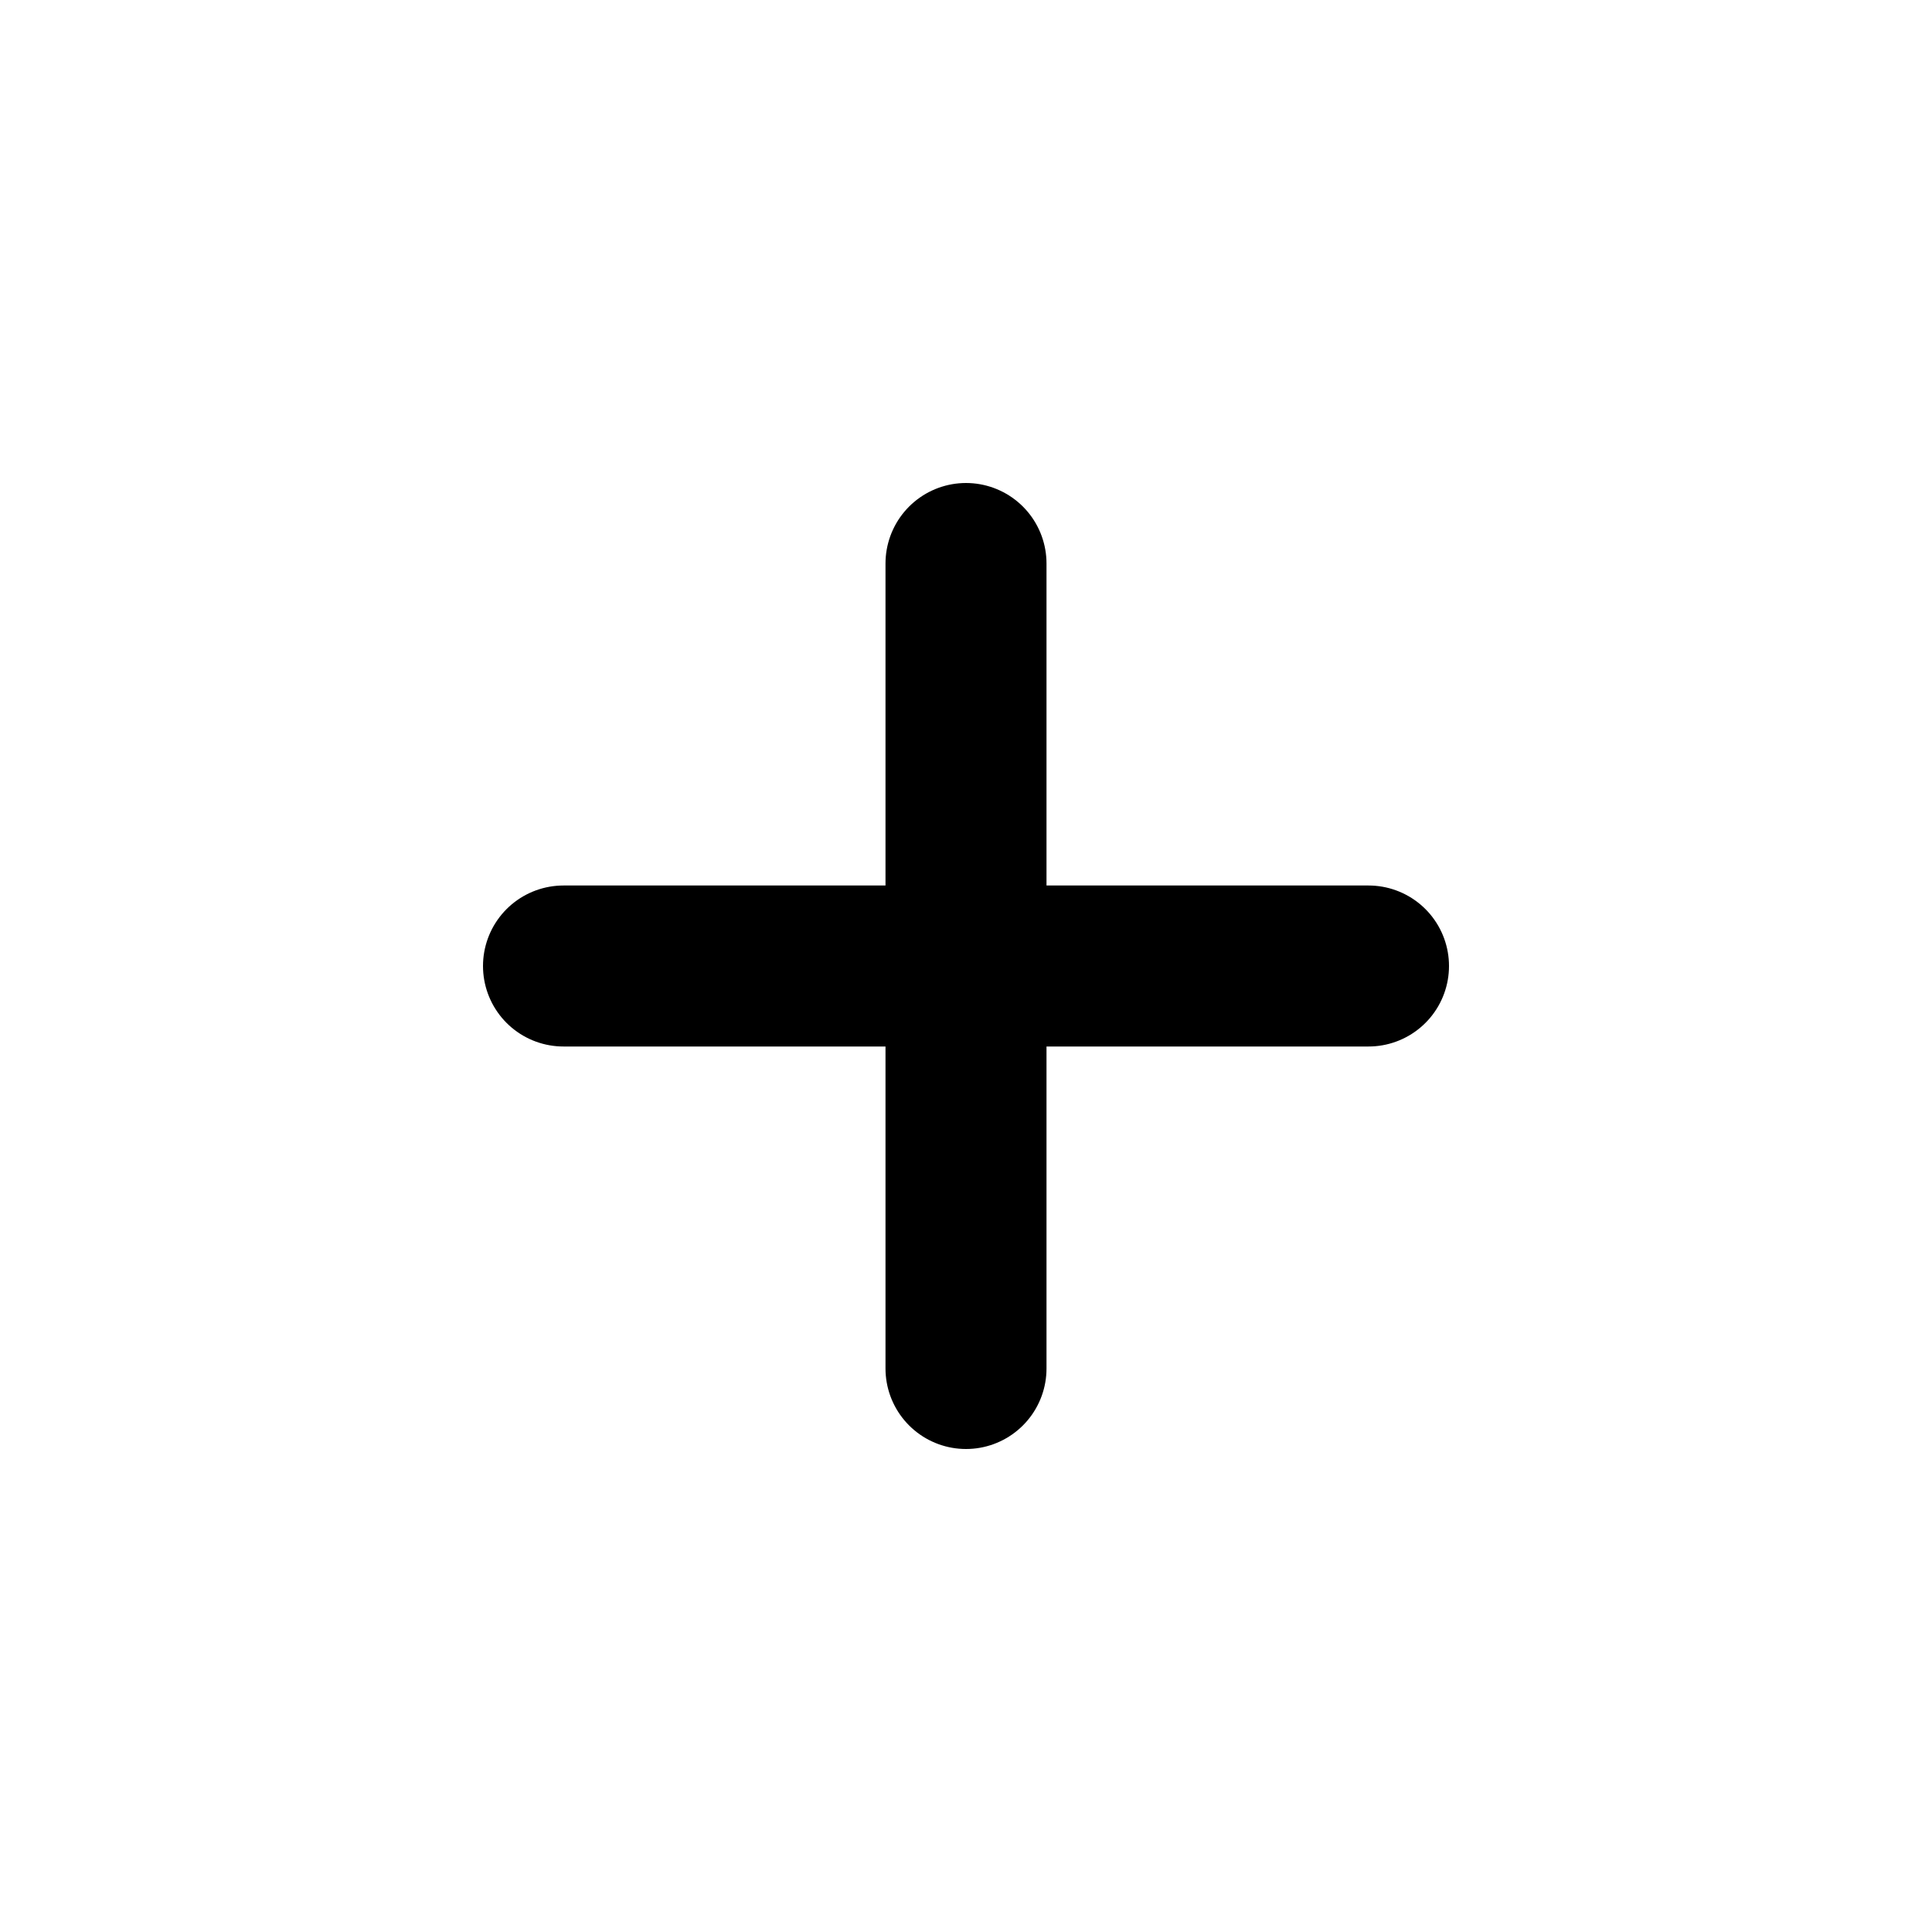
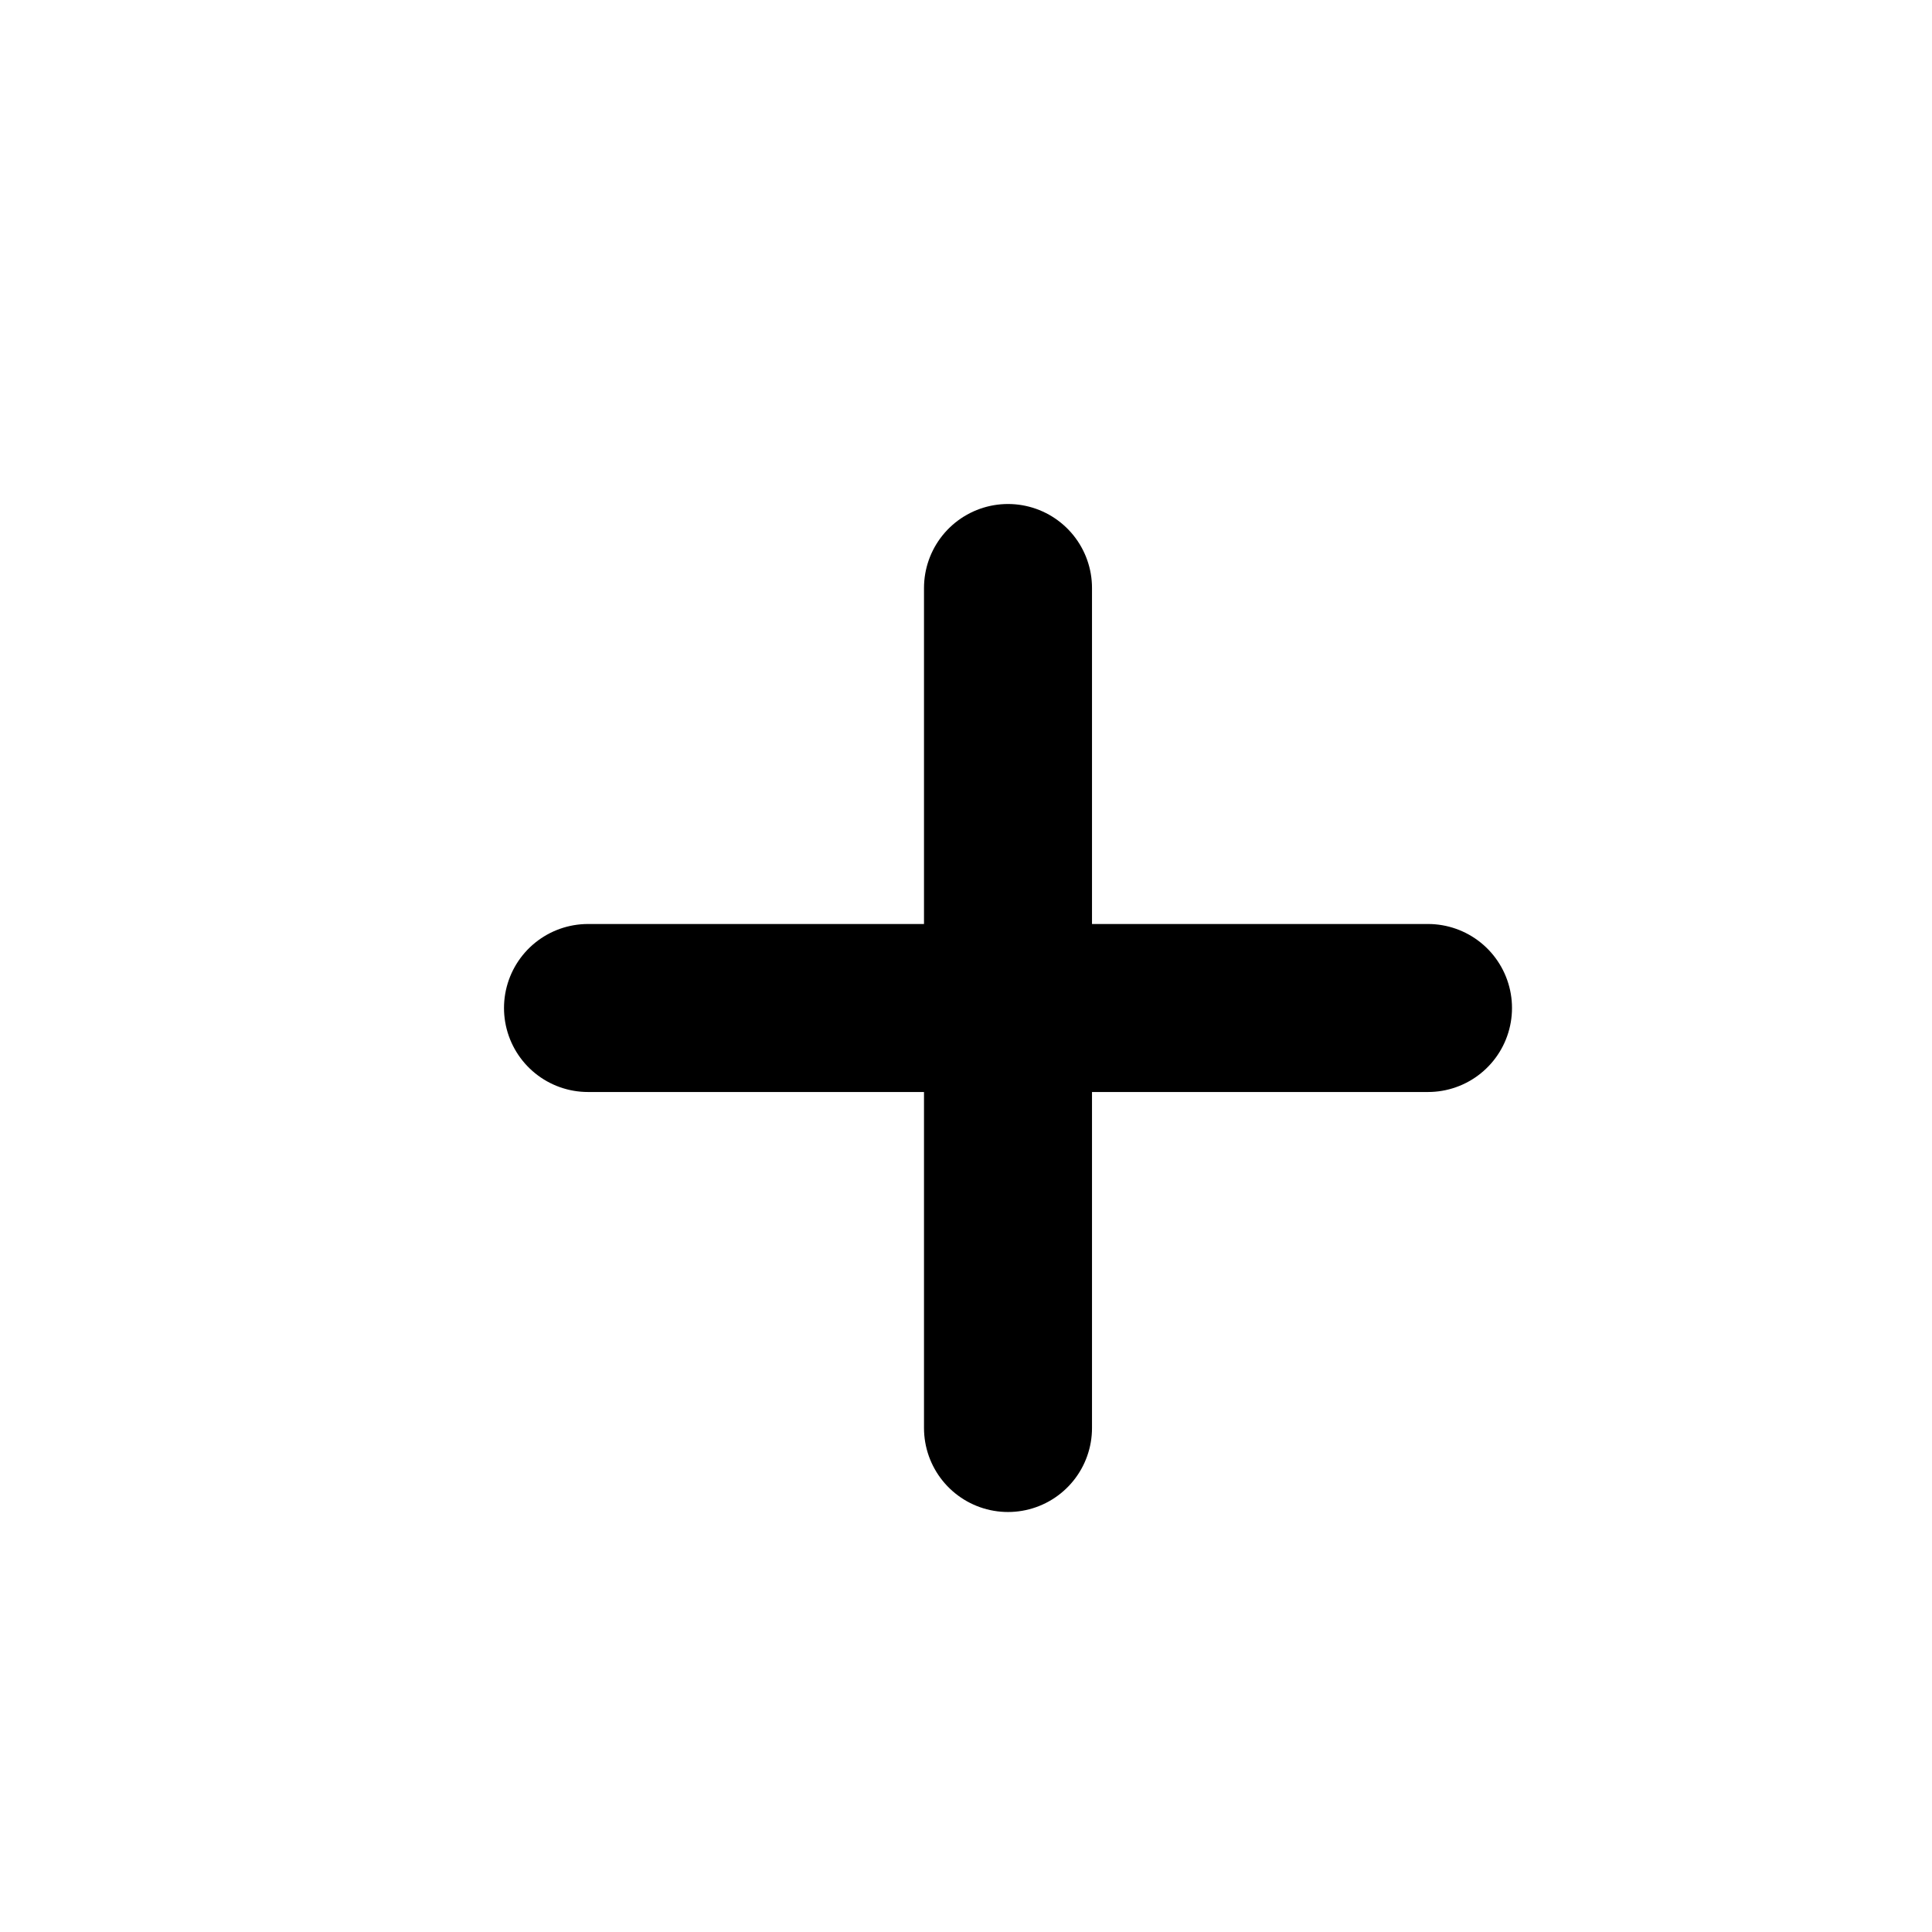
- <svg xmlns="http://www.w3.org/2000/svg" width="800px" height="800px" viewBox="0 0 24 24" fill="none">
+ <svg xmlns="http://www.w3.org/2000/svg" width="800px" height="800px" viewBox="0 0 23 23" fill="none">
  <path d="M7 12L12 12M12 12L17 12M12 12V7M12 12L12 17" stroke="#000000" stroke-width="2" stroke-linecap="round" stroke-linejoin="round" />
</svg>
